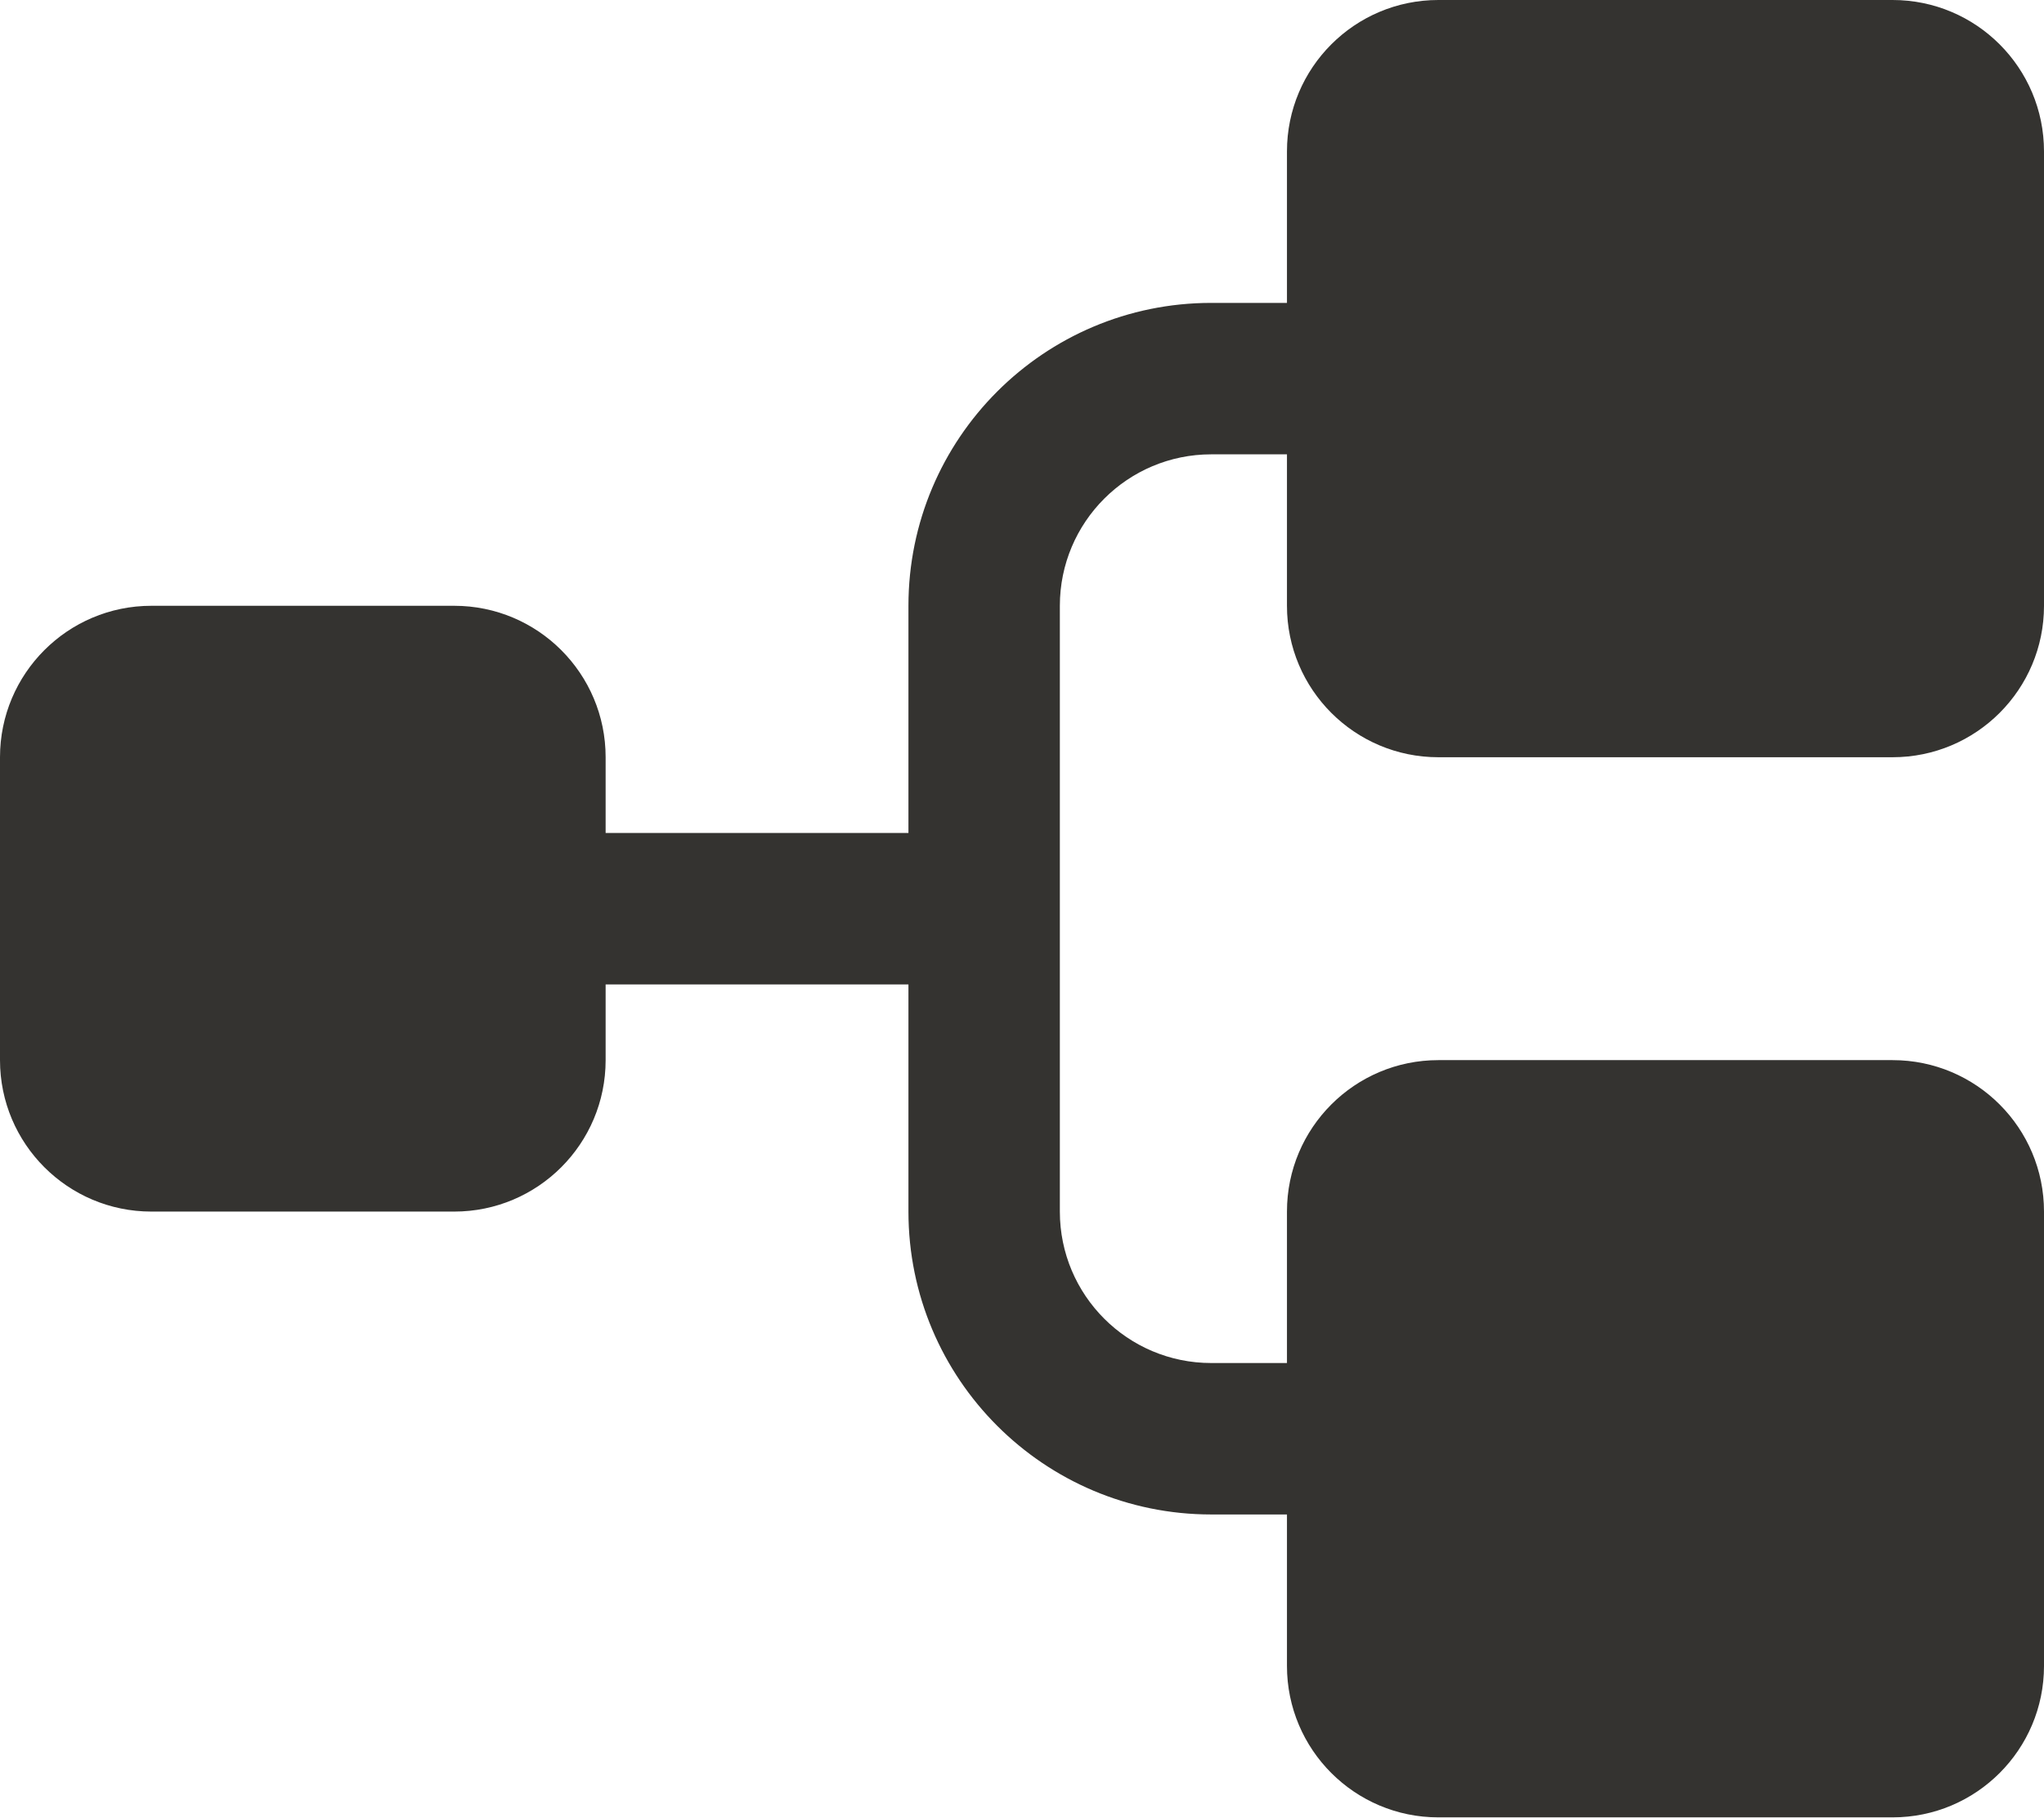
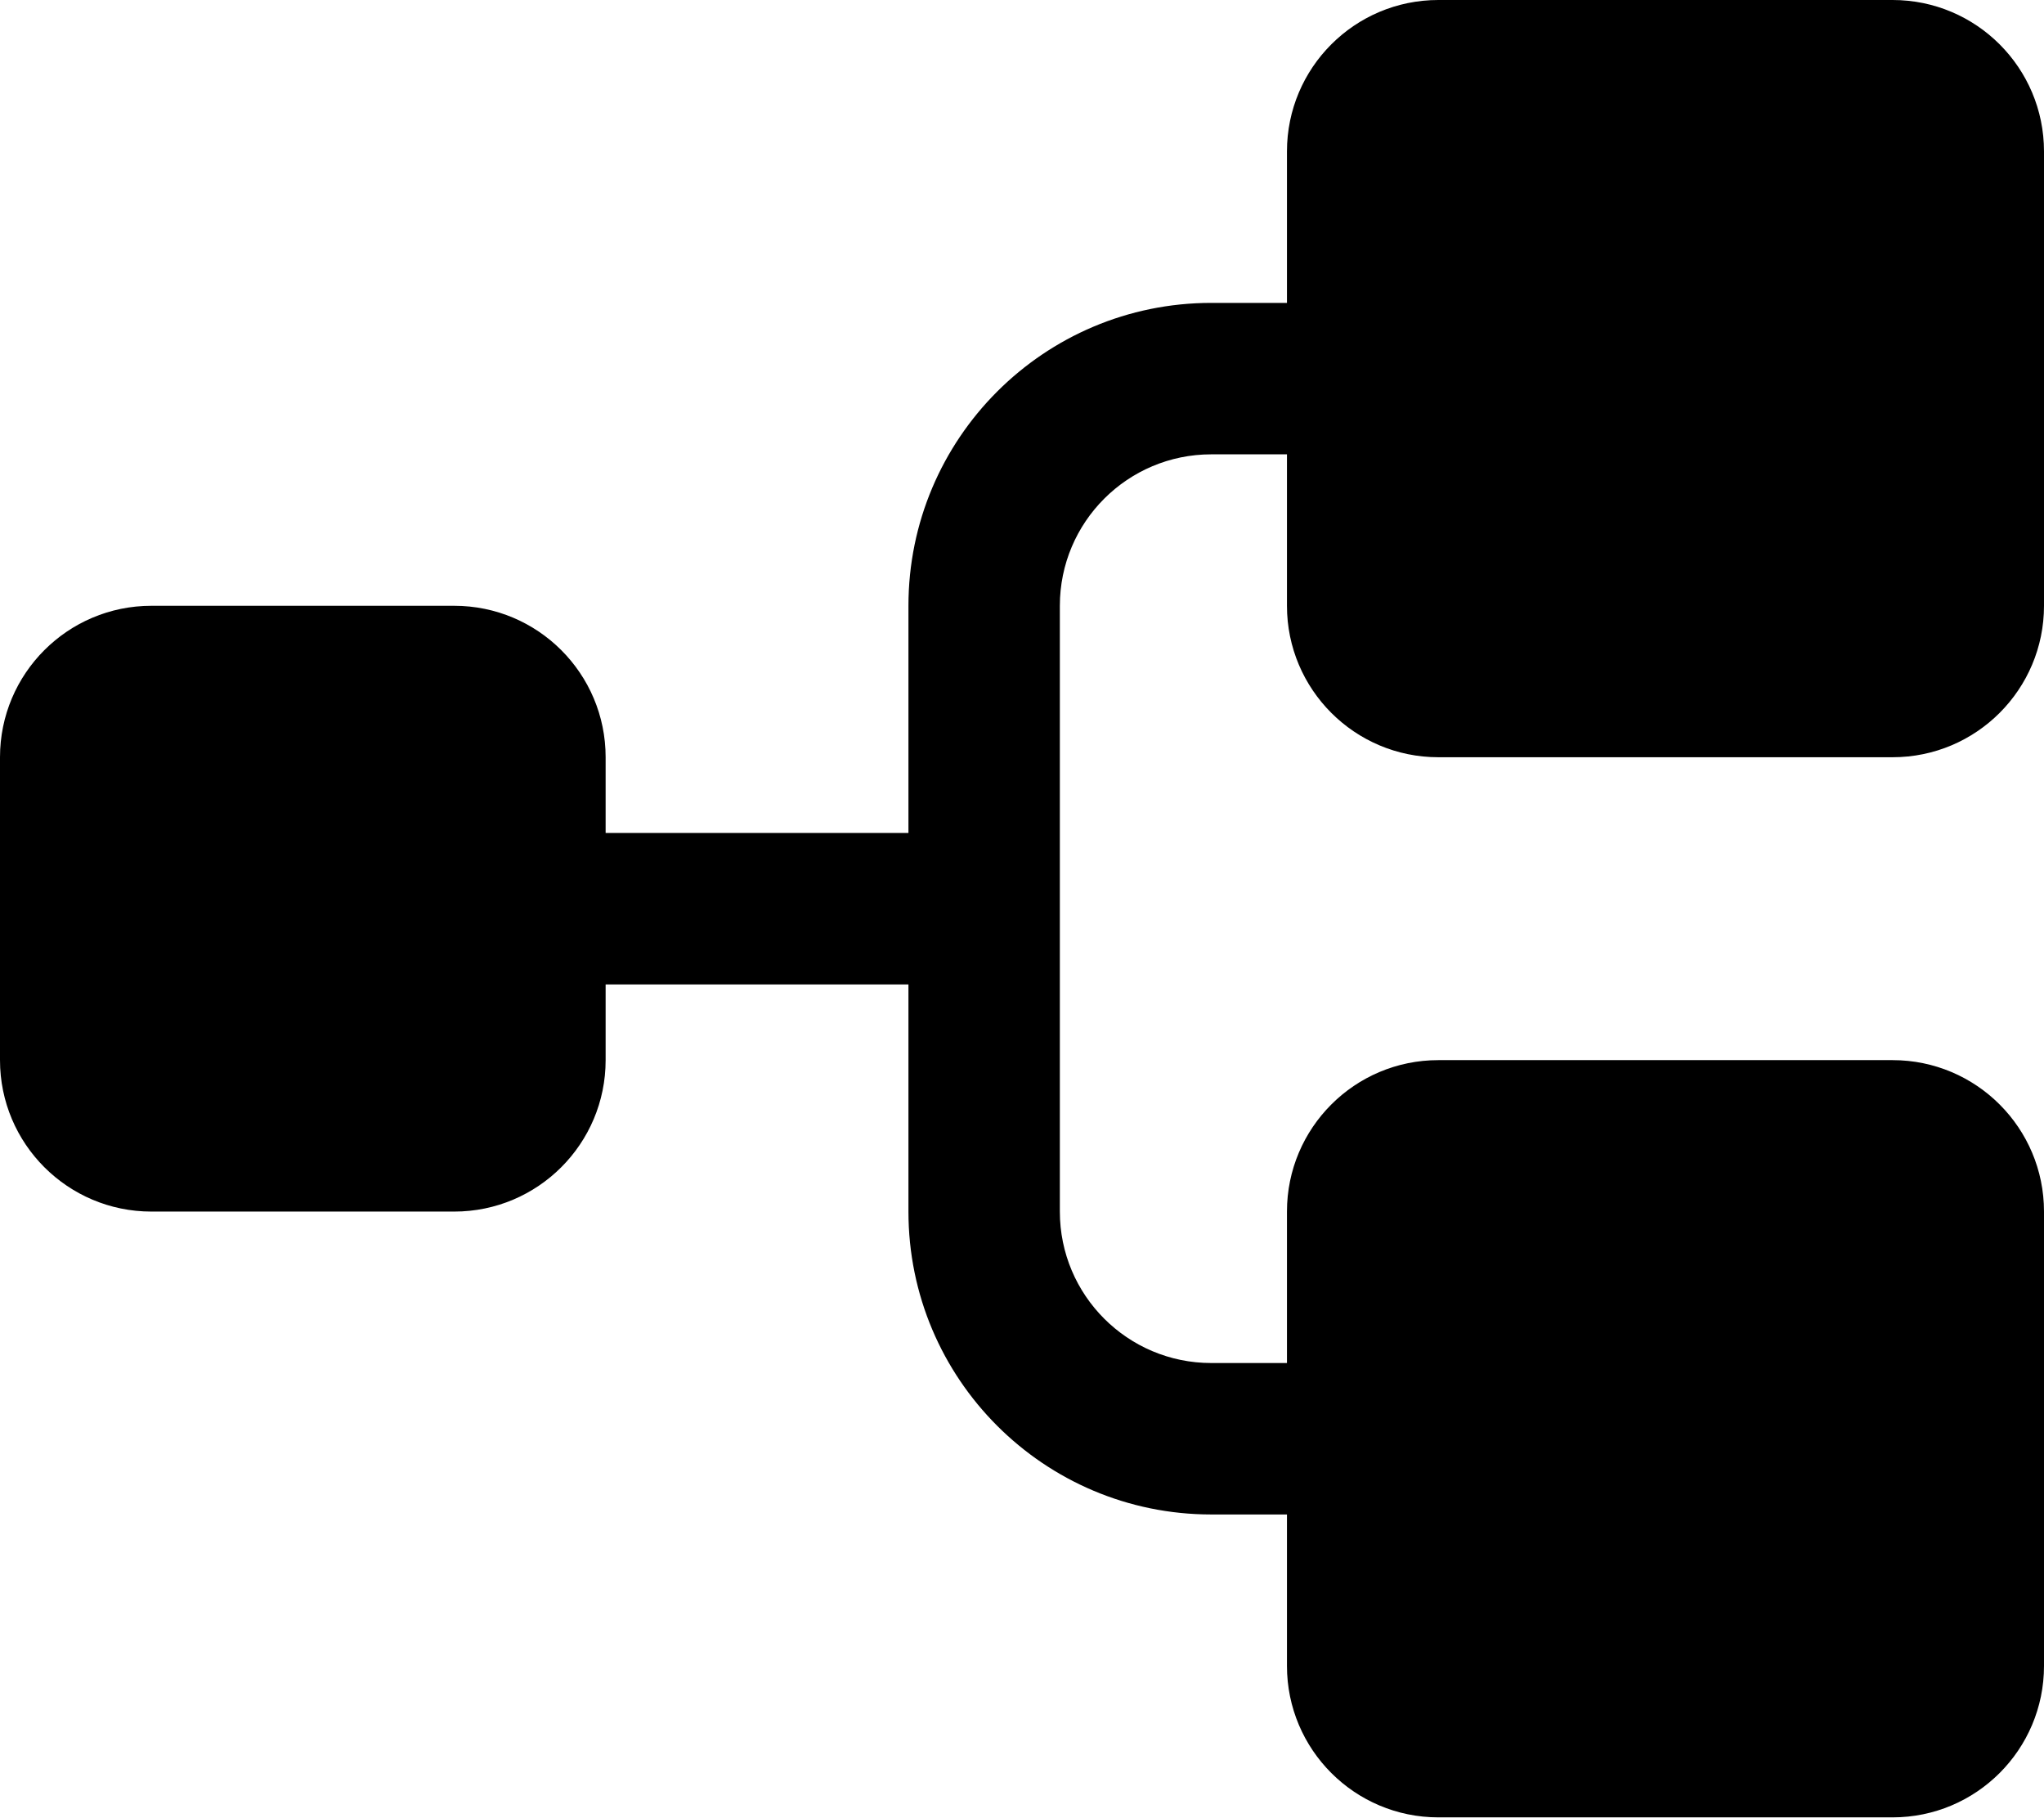
- <svg xmlns="http://www.w3.org/2000/svg" fill="none" viewBox="0 0 27 24">
-   <path fill="#343330" d="M17 8V6h-1a2 2 0 0 0-2 2v8a2 2 0 0 0 2 2h1v-2a2 2 0 0 1 2-2h6a2 2 0 0 1 2 2v6a2 2 0 0 1-2 2h-6a2 2 0 0 1-2-2v-2h-1a4 4 0 0 1-4-4v-3H8v1a2 2 0 0 1-2 2H2a2 2 0 0 1-2-2v-4a2 2 0 0 1 2-2h4a2 2 0 0 1 2 2v1h4V8a4 4 0 0 1 4-4h1V2a2 2 0 0 1 2-2h6a2 2 0 0 1 2 2v6a2 2 0 0 1-2 2h-6a2 2 0 0 1-2-2Z" />
+ <svg xmlns="http://www.w3.org/2000/svg" viewBox="0 0 27 24">
+   <path d="M17 8V6h-1a2 2 0 0 0-2 2v8a2 2 0 0 0 2 2h1v-2a2 2 0 0 1 2-2h6a2 2 0 0 1 2 2v6a2 2 0 0 1-2 2h-6a2 2 0 0 1-2-2v-2h-1a4 4 0 0 1-4-4v-3H8v1a2 2 0 0 1-2 2H2a2 2 0 0 1-2-2v-4a2 2 0 0 1 2-2h4a2 2 0 0 1 2 2v1h4V8a4 4 0 0 1 4-4h1V2a2 2 0 0 1 2-2h6a2 2 0 0 1 2 2v6a2 2 0 0 1-2 2h-6a2 2 0 0 1-2-2Z" />
</svg>
